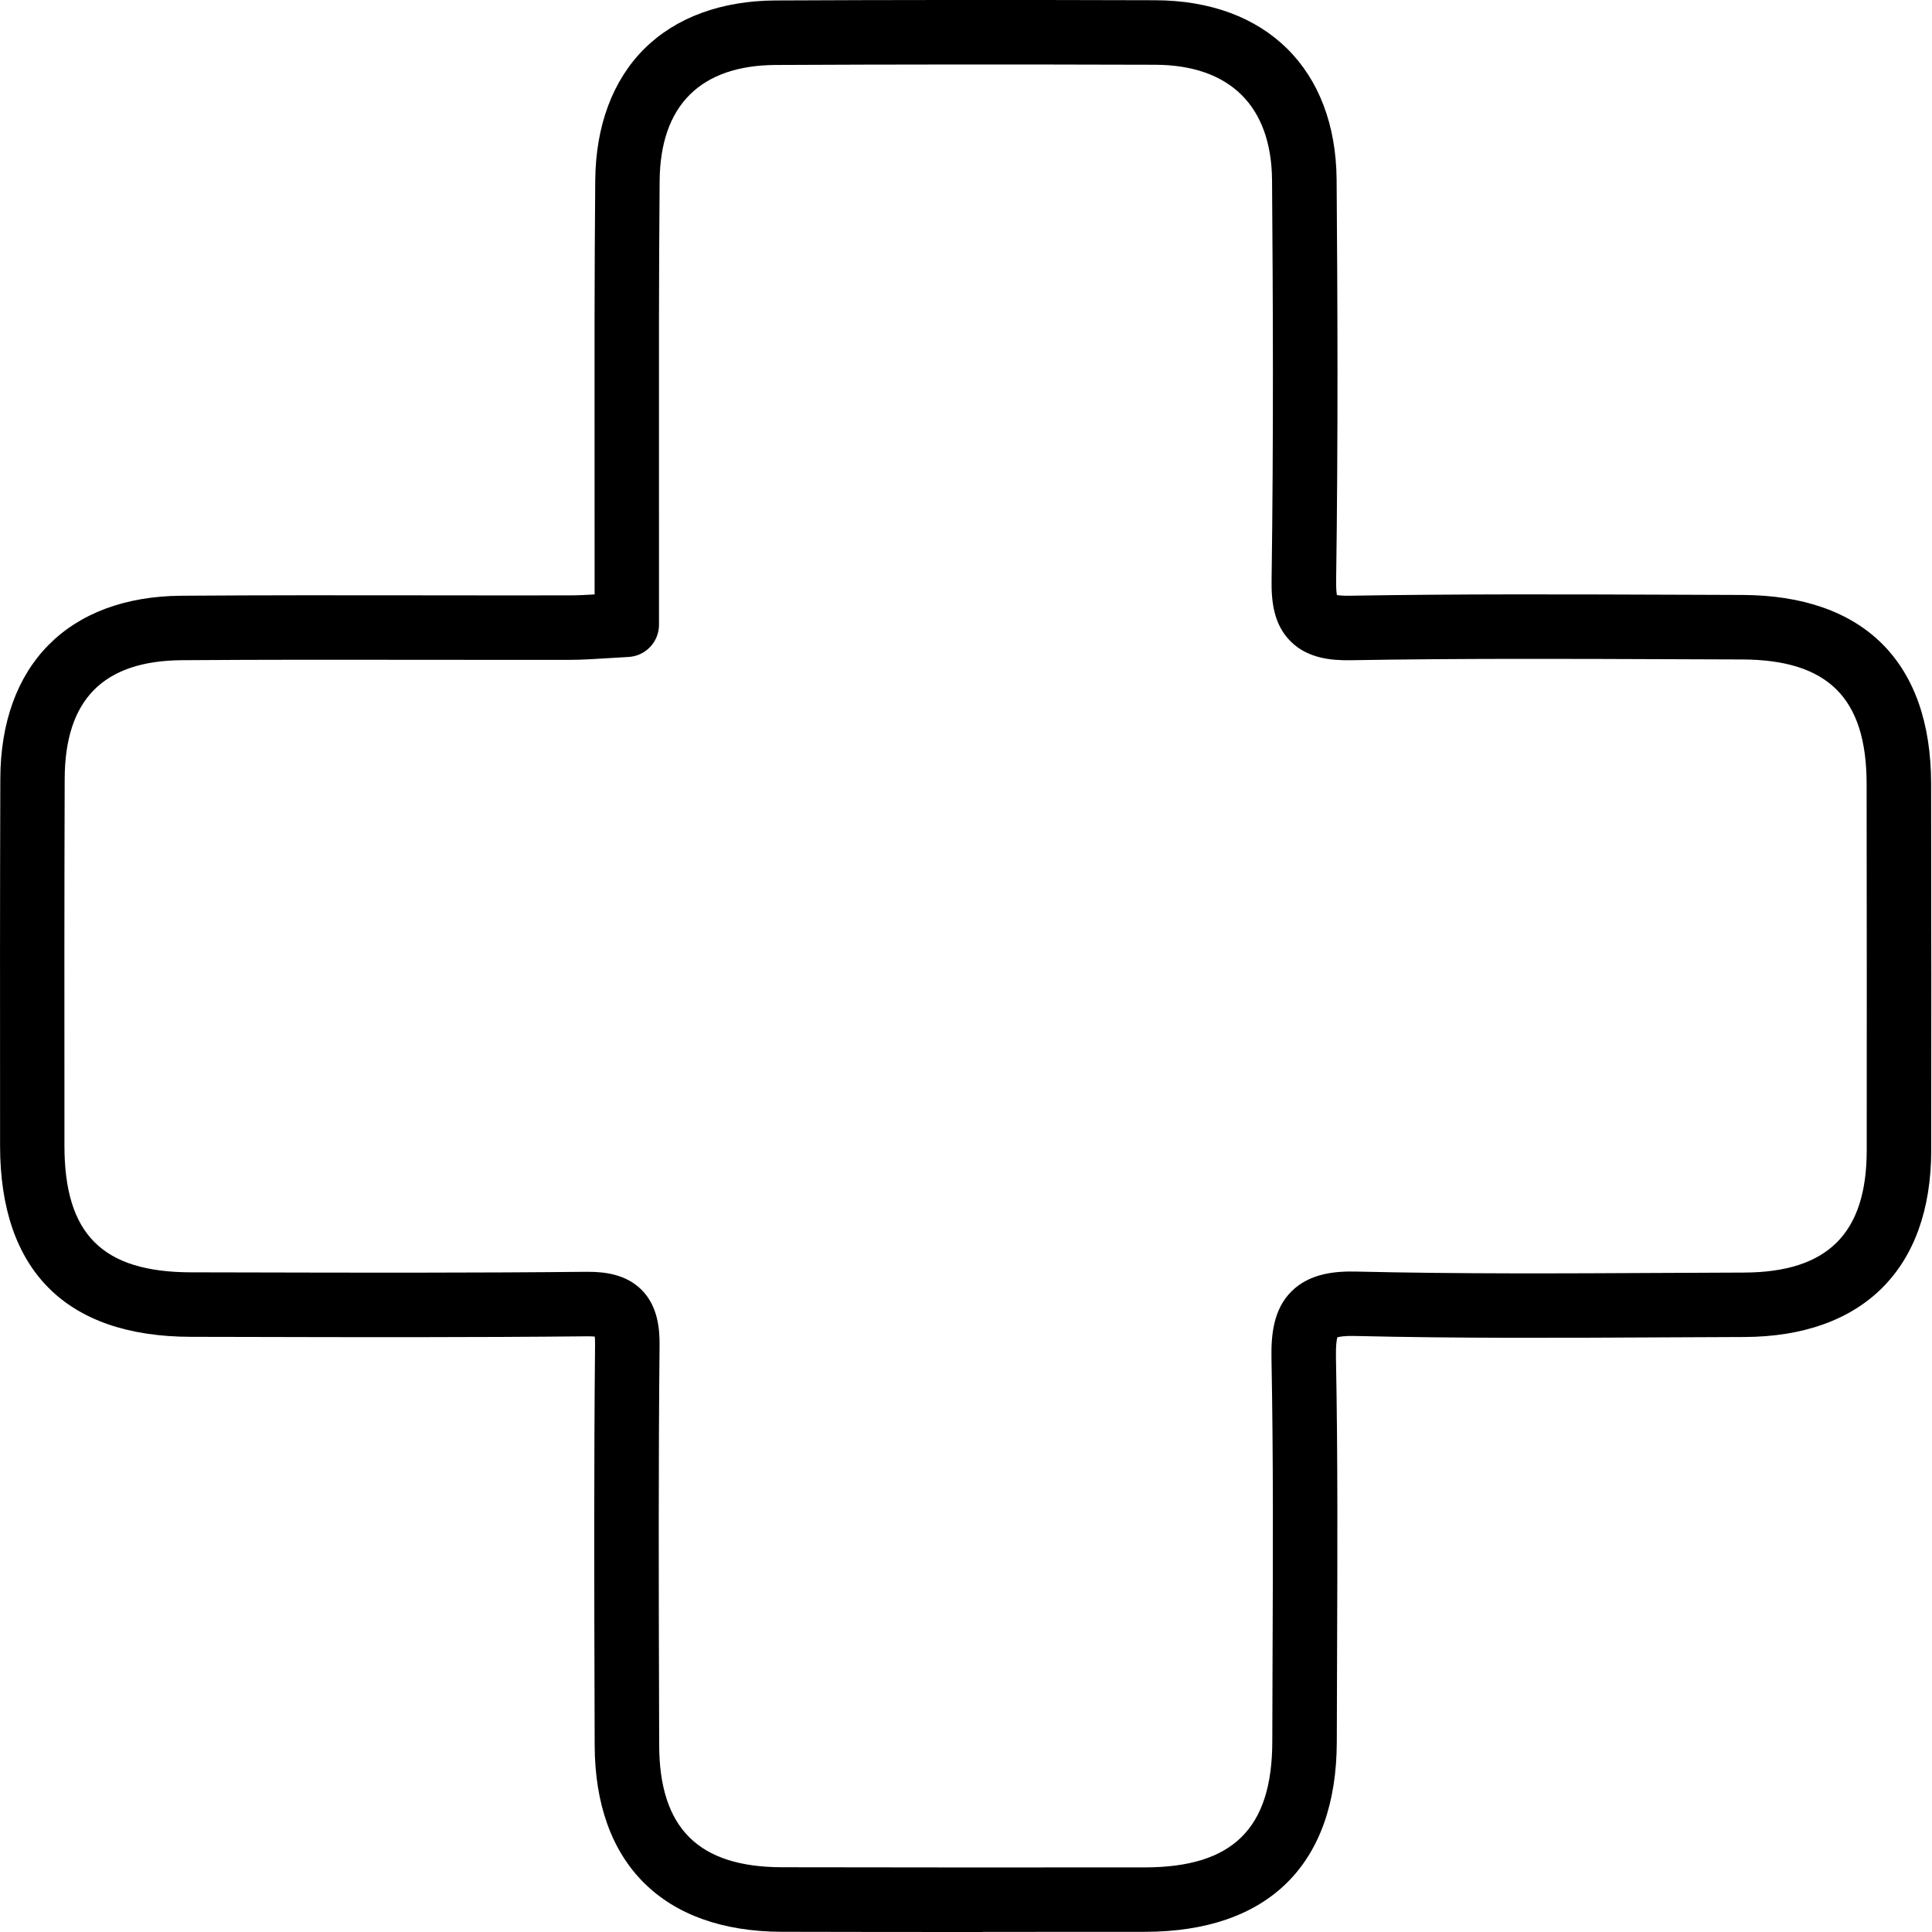
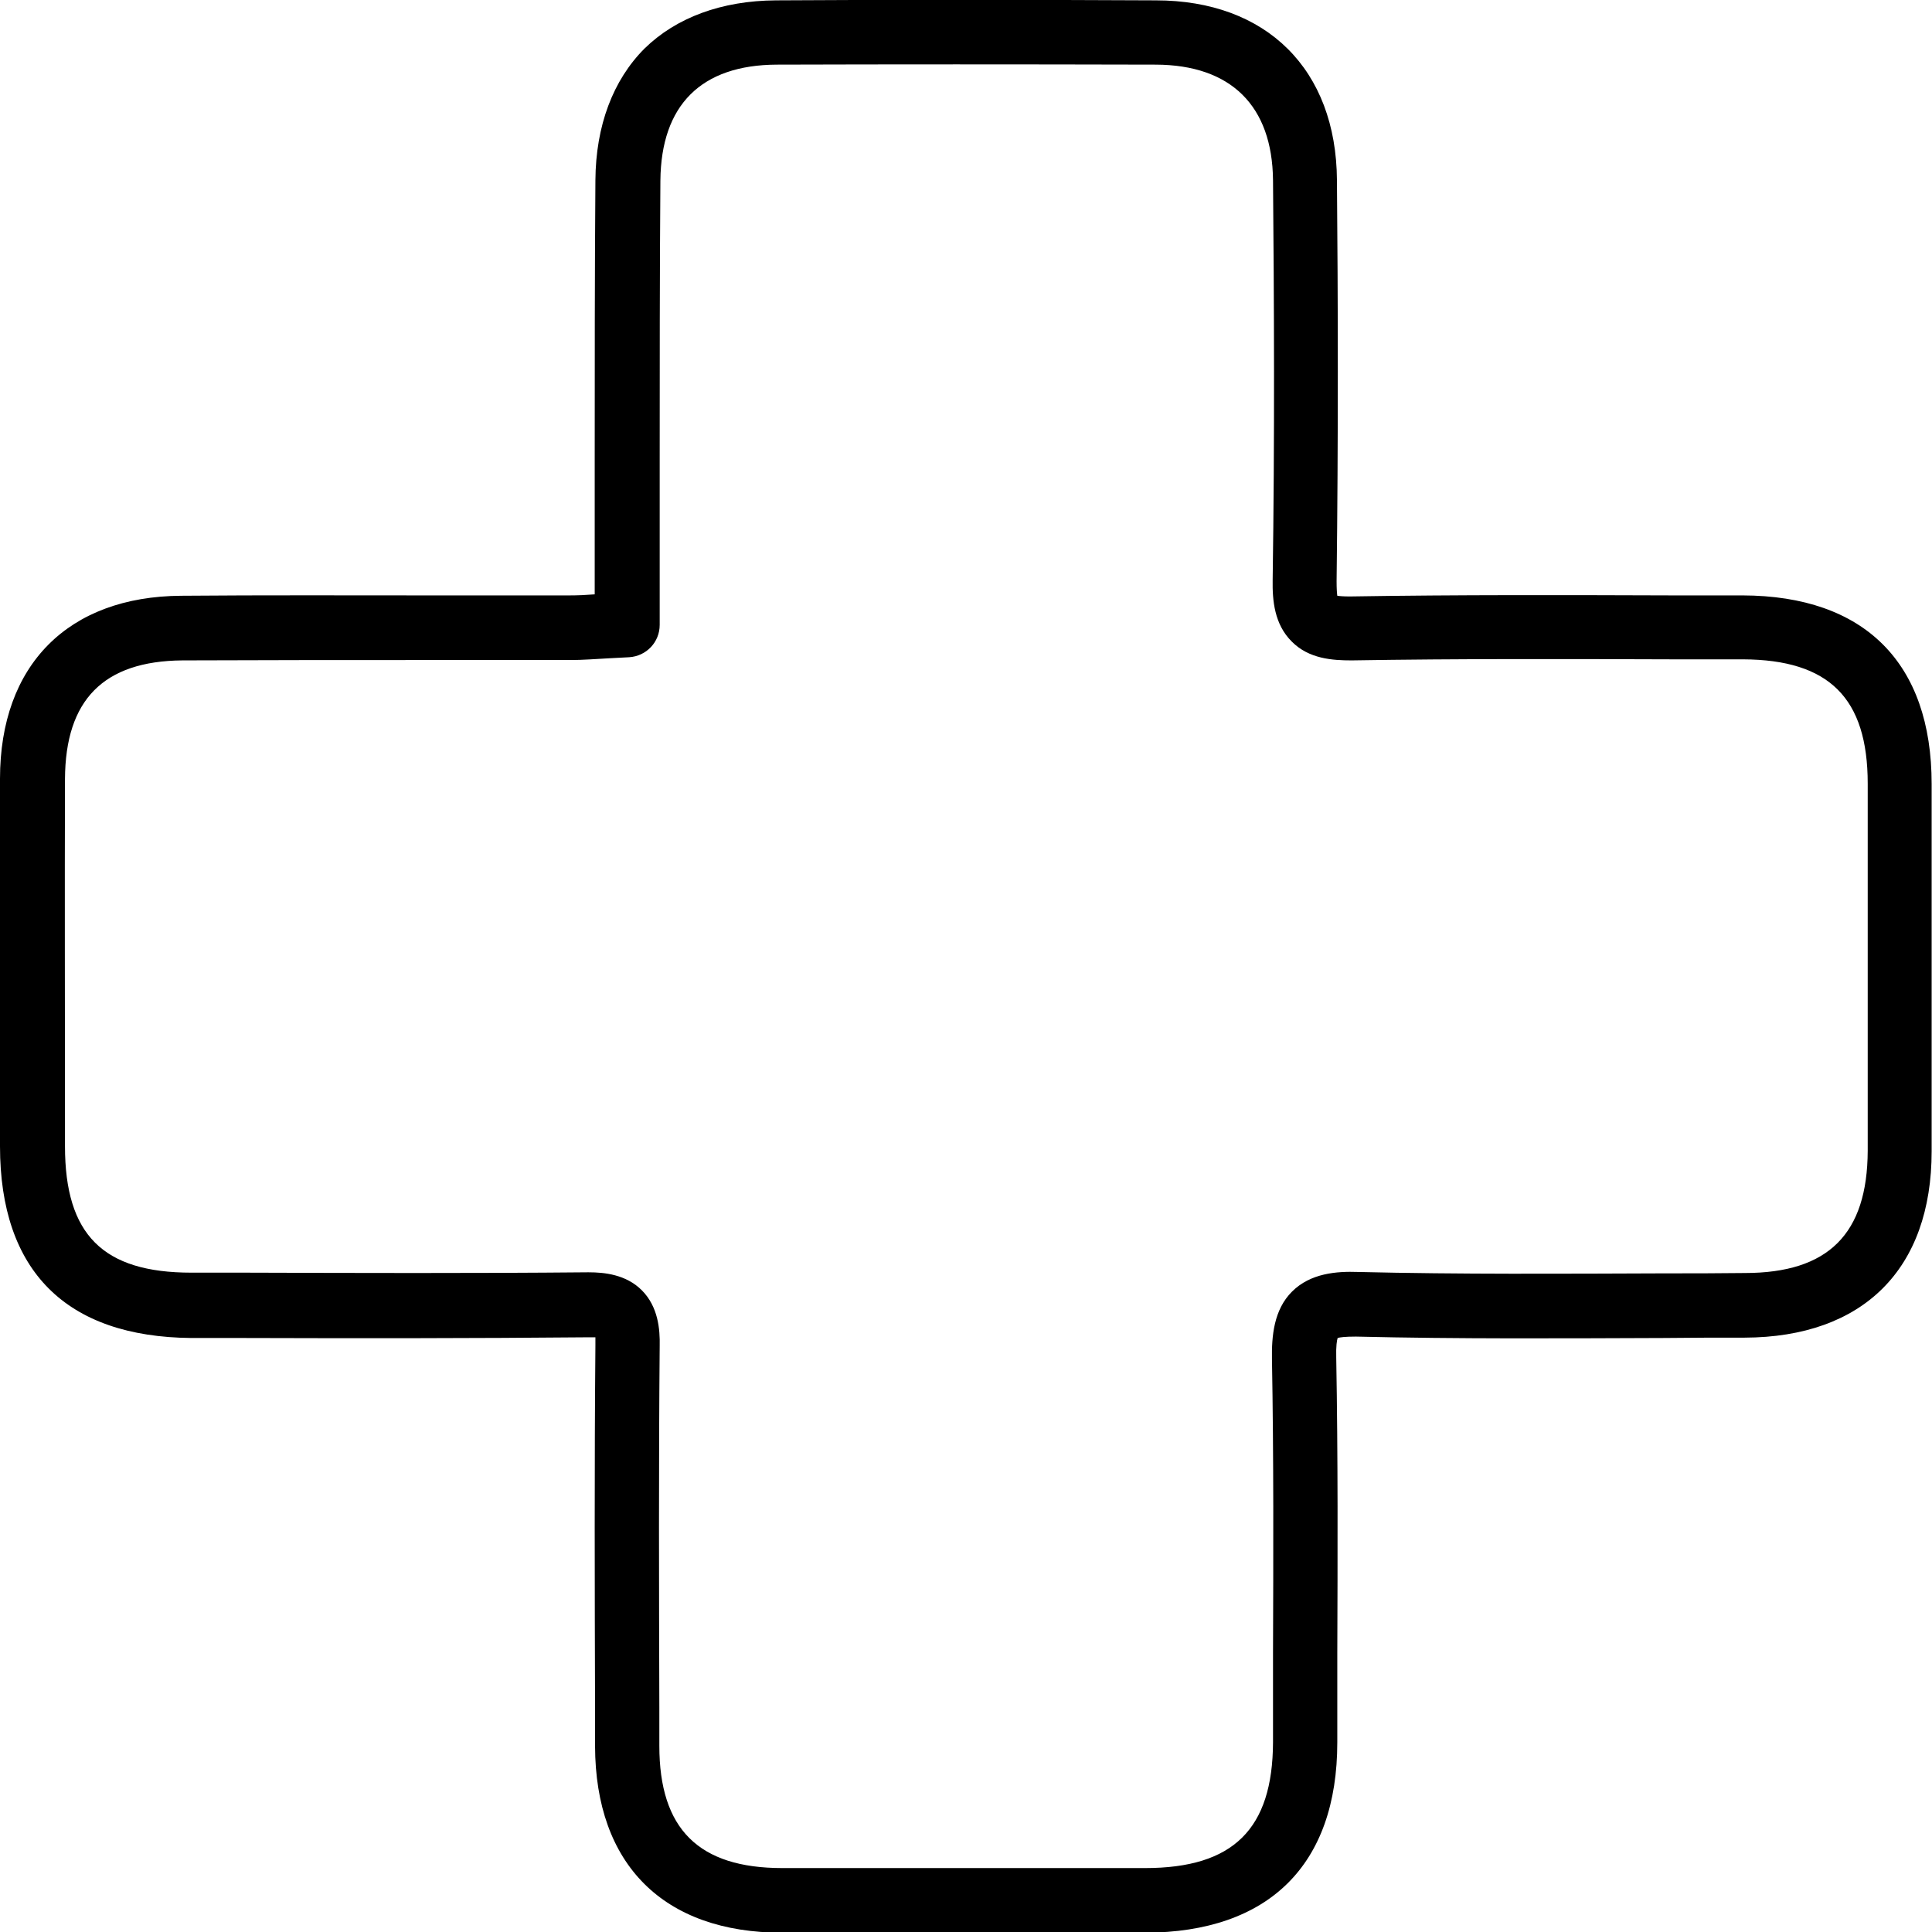
- <svg xmlns="http://www.w3.org/2000/svg" id="icon" viewBox="0 0 550 550.19">
-   <path d="M279.85,550.19c-19.05,0-38.21-.01-57.2-.06-33.78-.08-53.21-19.44-53.3-53.12l-.03-10.95c-.1-33.8-.2-68.75.14-103.15.01-1.02-.03-1.76-.08-2.28-.49-.05-1.17-.08-2.12-.08-32.53.33-65.59.26-97.55.18l-15.35-.03C18.83,380.63.04,361.81.02,326.3v-6.97c-.02-31.97-.04-65.03.07-97.55.1-32.4,19.39-51.89,51.59-52.13,23.39-.17,47.16-.14,70.15-.11,13.44.02,26.88.03,40.33.01,2.29,0,4.62-.12,7.17-.27,0-1.72,0-3.39,0-5.06,0-11.03,0-22.08-.01-33.12-.02-26.13-.05-53.15.19-79.74.14-15.55,4.97-28.5,13.97-37.46C192.46,4.97,205.39.21,220.88.13c32.55-.16,67.92-.18,108.12-.06,31.61.1,51.4,19.7,51.64,51.15.26,33.7.44,73.62-.14,114.18-.03,2.15.1,3.38.22,4.05.63.11,1.77.24,3.64.2,30.72-.52,61.93-.4,92.11-.29,6.56.02,13.12.05,19.68.07,34.65.11,53.75,19.19,53.79,53.72.05,38.9.06,73.08.03,104.51h0c-.05,33.63-19.47,52.98-53.29,53.09-7.64.02-15.29.06-22.93.1-28.73.15-58.45.3-87.73-.39-3.07-.08-4.56.2-5.18.38-.18.65-.46,2.24-.39,5.72.54,28.1.42,56.61.32,84.2-.03,8.41-.07,16.82-.08,25.22-.06,34.91-19.49,54.15-54.72,54.16h-1c-14.87,0-29.96.02-45.13.02ZM167.58,362.19c4.44,0,10.61.61,15.12,5.12,4.69,4.69,5.17,11.25,5.13,15.78-.34,34.28-.24,69.17-.14,102.91l.03,10.95c.06,23.69,11.18,34.75,34.97,34.8,34.08.08,68.75.06,102.27.04h1c25.11,0,36.32-11.06,36.36-35.83.02-8.42.05-16.84.08-25.26.11-27.48.22-55.89-.31-83.77-.12-6.55.45-13.96,5.7-19.18,5.29-5.26,12.75-5.78,18.66-5.63,29,.68,58.59.53,87.2.38,7.66-.04,15.31-.08,22.97-.1,23.83-.08,34.95-11.12,34.98-34.75.03-31.41.02-65.58-.03-104.47-.03-24.39-10.98-35.3-35.49-35.38-6.56-.02-13.13-.04-19.69-.07-30.09-.12-61.2-.24-91.74.29-5.38.08-12.17-.45-17.11-5.37-4.92-4.9-5.5-11.6-5.42-17.5.57-40.39.39-80.19.13-113.79-.16-21.16-12-32.85-33.33-32.92-40.15-.12-75.47-.1-107.97.06-21.47.1-32.92,11.52-33.1,33.02-.23,26.51-.21,53.48-.19,79.56.01,11.06.02,22.11.01,33.17,0,2.77,0,5.53,0,8.55v5.12c0,4.88-3.82,8.91-8.7,9.17-2.02.11-3.9.23-5.7.34-3.82.24-7.44.48-11.11.48-13.47.02-26.93,0-40.39-.01-22.95-.03-46.67-.06-69.99.11-22.38.17-33.29,11.23-33.36,33.82-.11,32.49-.09,65.53-.07,97.48v6.97c.02,25.21,10.79,35.99,36.02,36.05l15.35.03c31.91.08,64.91.15,97.33-.18.16,0,.33,0,.5,0ZM170.44,380.83h0,0ZM380.04,169.29h0Z" />
+ <svg xmlns="http://www.w3.org/2000/svg" id="icon-other" version="1.1" viewBox="0 0 550 550">
+   <path d="M279.9,550.2c-19,0-38.2,0-57.2,0-33.8,0-53.2-19.4-53.3-53.1v-11c-.1-33.8-.2-68.8.1-103.1,0-1,0-1.8,0-2.3-.5,0-1.2,0-2.1,0-32.5.3-65.6.3-97.6.2h-15.3C18.8,380.6,0,361.8,0,326.3v-7c0-32,0-65,0-97.6,0-32.4,19.4-51.9,51.6-52.1,23.4-.2,47.2-.1,70.2-.1,13.4,0,26.9,0,40.3,0,2.3,0,4.6-.1,7.2-.3v-5.1c0-11,0-22.1,0-33.1,0-26.1,0-53.2.2-79.7.1-15.5,5-28.5,14-37.5C192.5,5,205.4.2,220.9.1c32.6-.2,67.9-.2,108.1,0,31.6,0,51.4,19.7,51.6,51.2.3,33.7.4,73.6-.1,114.2,0,2.1.1,3.4.2,4.1.6.1,1.8.2,3.6.2,30.7-.5,61.9-.4,92.1-.3,6.6,0,13.1,0,19.7,0,34.7.1,53.8,19.2,53.8,53.7,0,38.9,0,73.1,0,104.5h0c0,33.6-19.5,53-53.3,53.1-7.6,0-15.3,0-22.9.1-28.7.1-58.5.3-87.7-.4-3.1,0-4.6.2-5.2.4-.2.6-.5,2.2-.4,5.7.5,28.1.4,56.6.3,84.2,0,8.4,0,16.8,0,25.2,0,34.9-19.5,54.1-54.7,54.2h-1c-14.9,0-30,0-45.1,0h0ZM167.6,362.2c4.4,0,10.6.6,15.1,5.1,4.7,4.7,5.2,11.2,5.1,15.8-.3,34.3-.2,69.2-.1,102.9v11c0,23.7,11.2,34.8,35,34.8,34.1,0,68.8,0,102.3,0h1c25.1,0,36.3-11.1,36.4-35.8,0-8.4,0-16.8,0-25.3.1-27.5.2-55.9-.3-83.8-.1-6.5.5-14,5.7-19.2,5.3-5.3,12.8-5.8,18.7-5.6,29,.7,58.6.5,87.2.4,7.7,0,15.3,0,23-.1,23.8,0,34.9-11.1,35-34.8,0-31.4,0-65.6,0-104.5,0-24.4-11-35.3-35.5-35.4-6.6,0-13.1,0-19.7,0-30.1-.1-61.2-.2-91.7.3-5.4,0-12.2-.4-17.1-5.4-4.9-4.9-5.5-11.6-5.4-17.5.6-40.4.4-80.2.1-113.8-.2-21.2-12-32.8-33.3-32.9-40.1-.1-75.5-.1-108,0-21.5.1-32.9,11.5-33.1,33-.2,26.5-.2,53.5-.2,79.6,0,11.1,0,22.1,0,33.2v13.7c0,4.9-3.8,8.9-8.7,9.2-2,.1-3.9.2-5.7.3-3.8.2-7.4.5-11.1.5-13.5,0-26.9,0-40.4,0-22.9,0-46.7,0-70,.1-22.4.2-33.3,11.2-33.4,33.8-.1,32.5,0,65.5,0,97.5v7c0,25.2,10.8,36,36,36h15.4c31.9.1,64.9.2,97.3-.1h.5ZM170.4,380.8h0ZM380,169.3h0Z" />
</svg>
